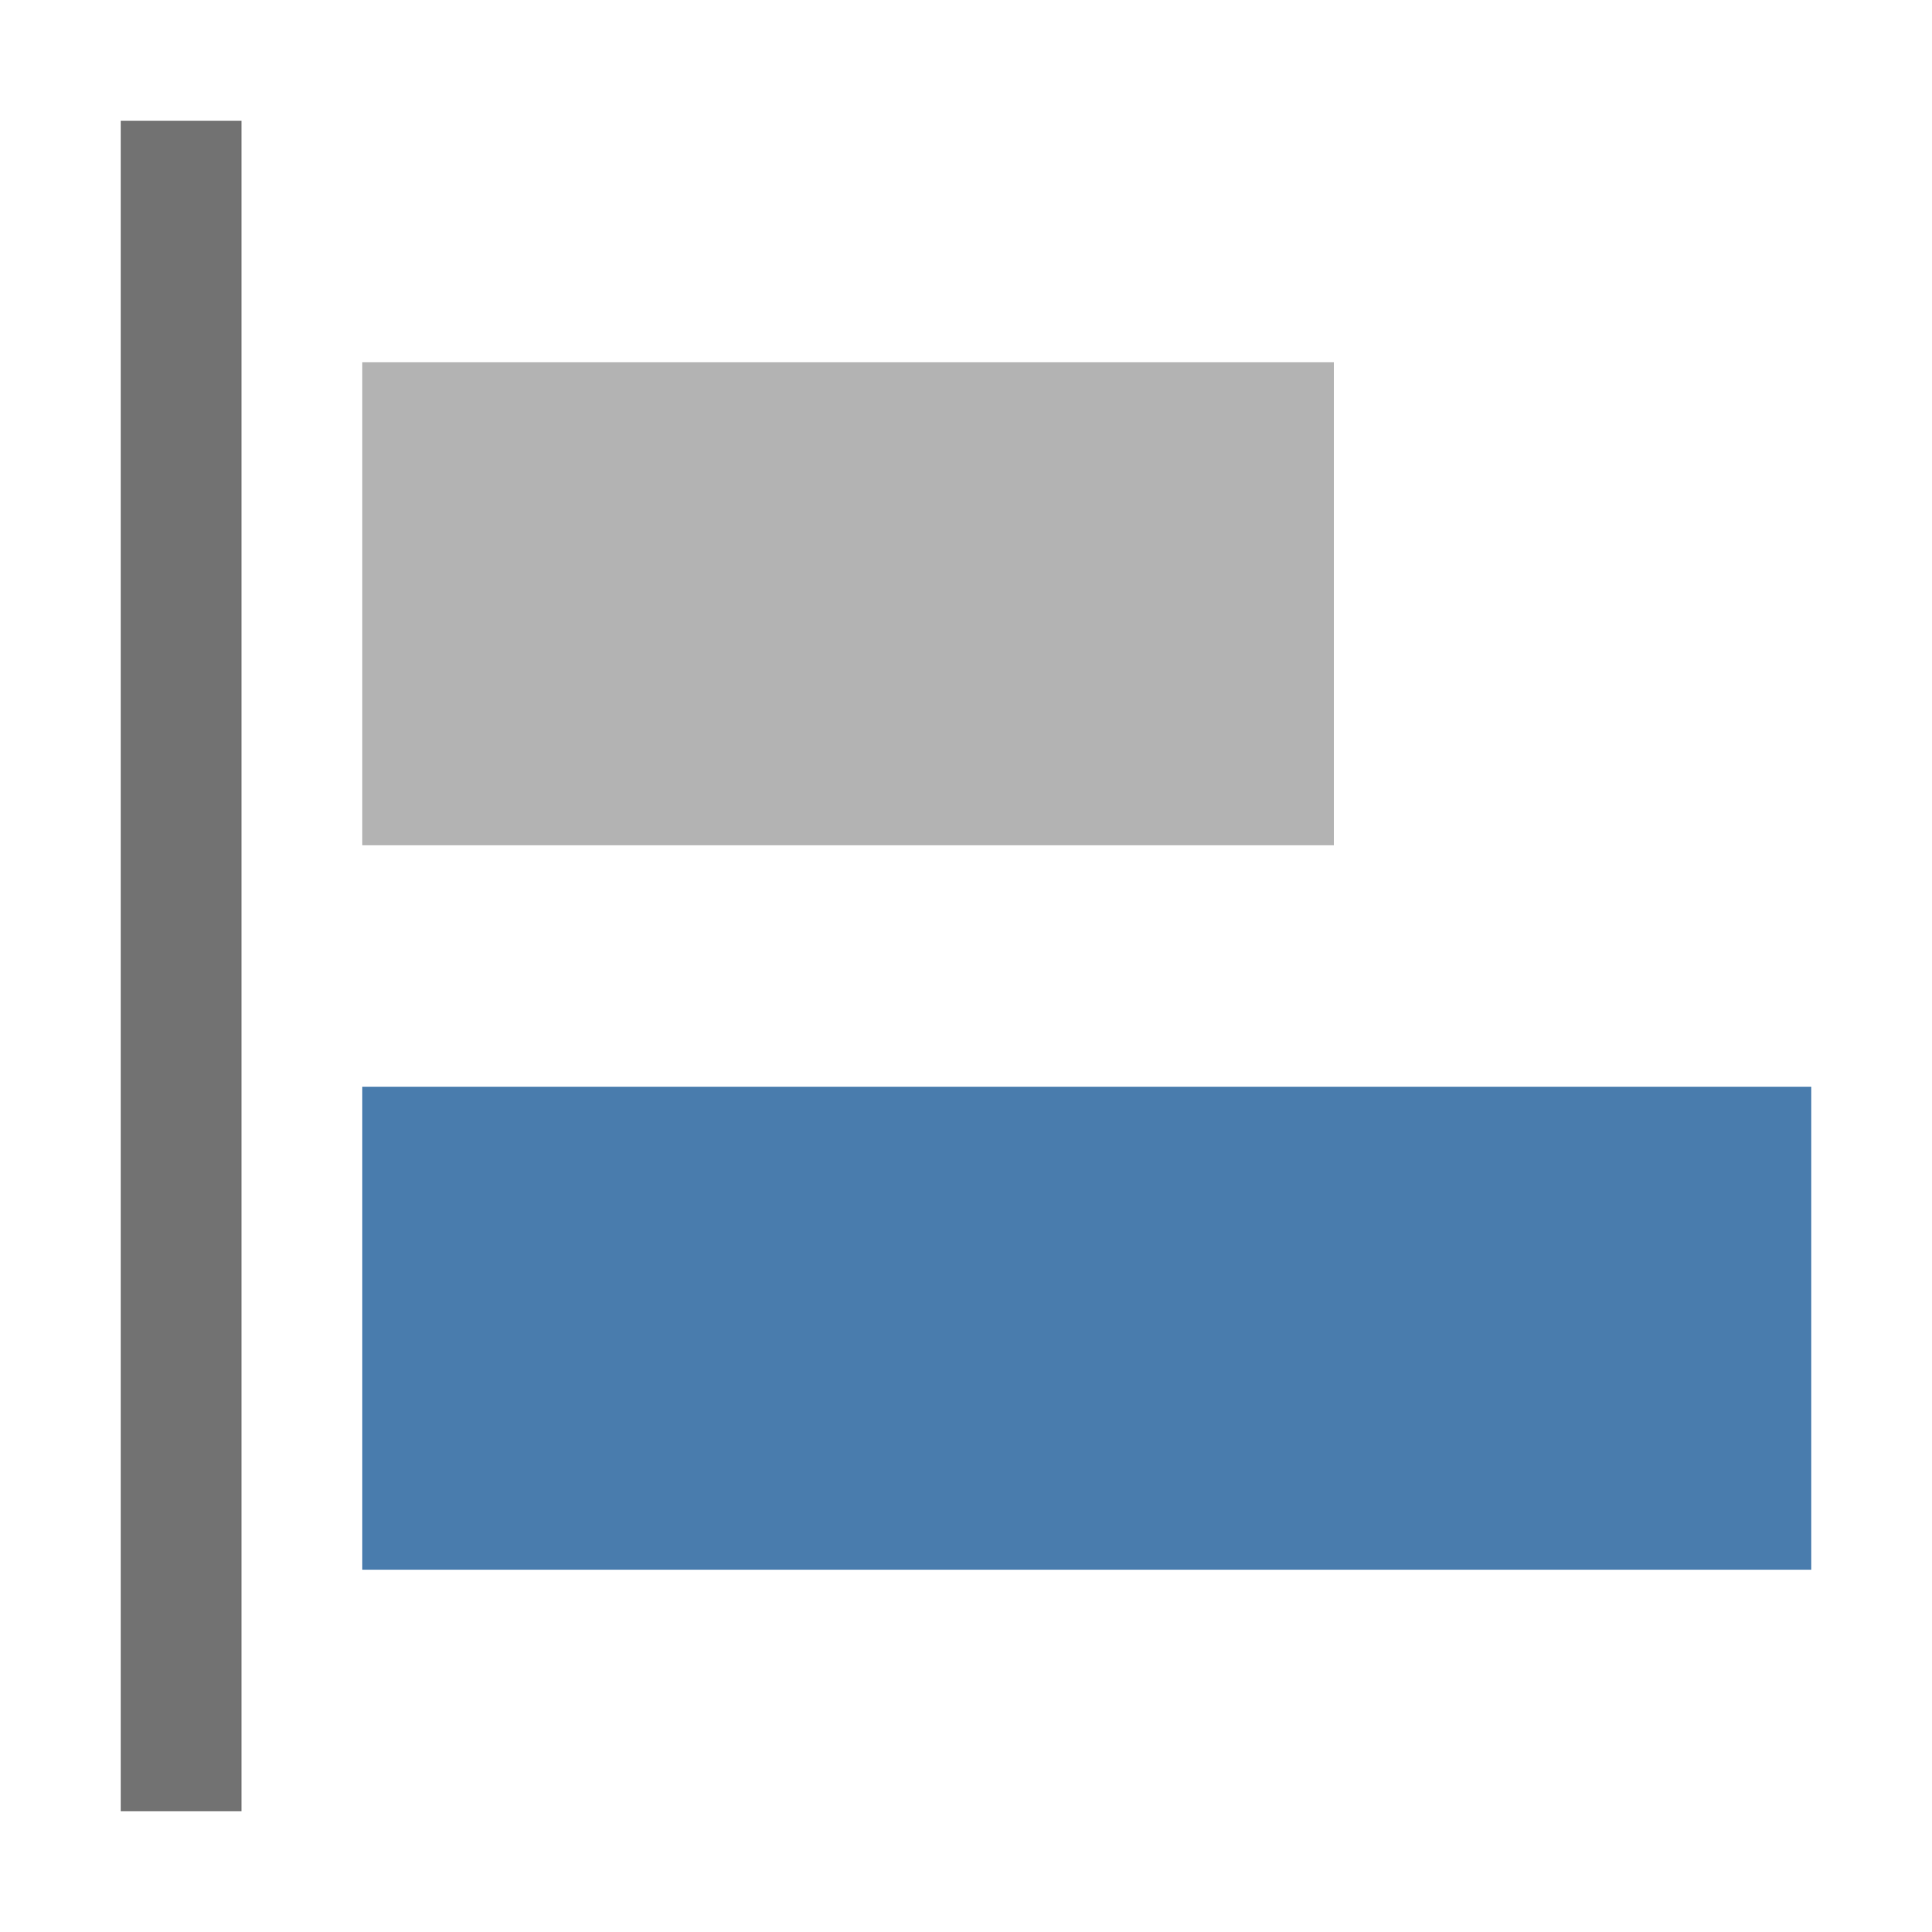
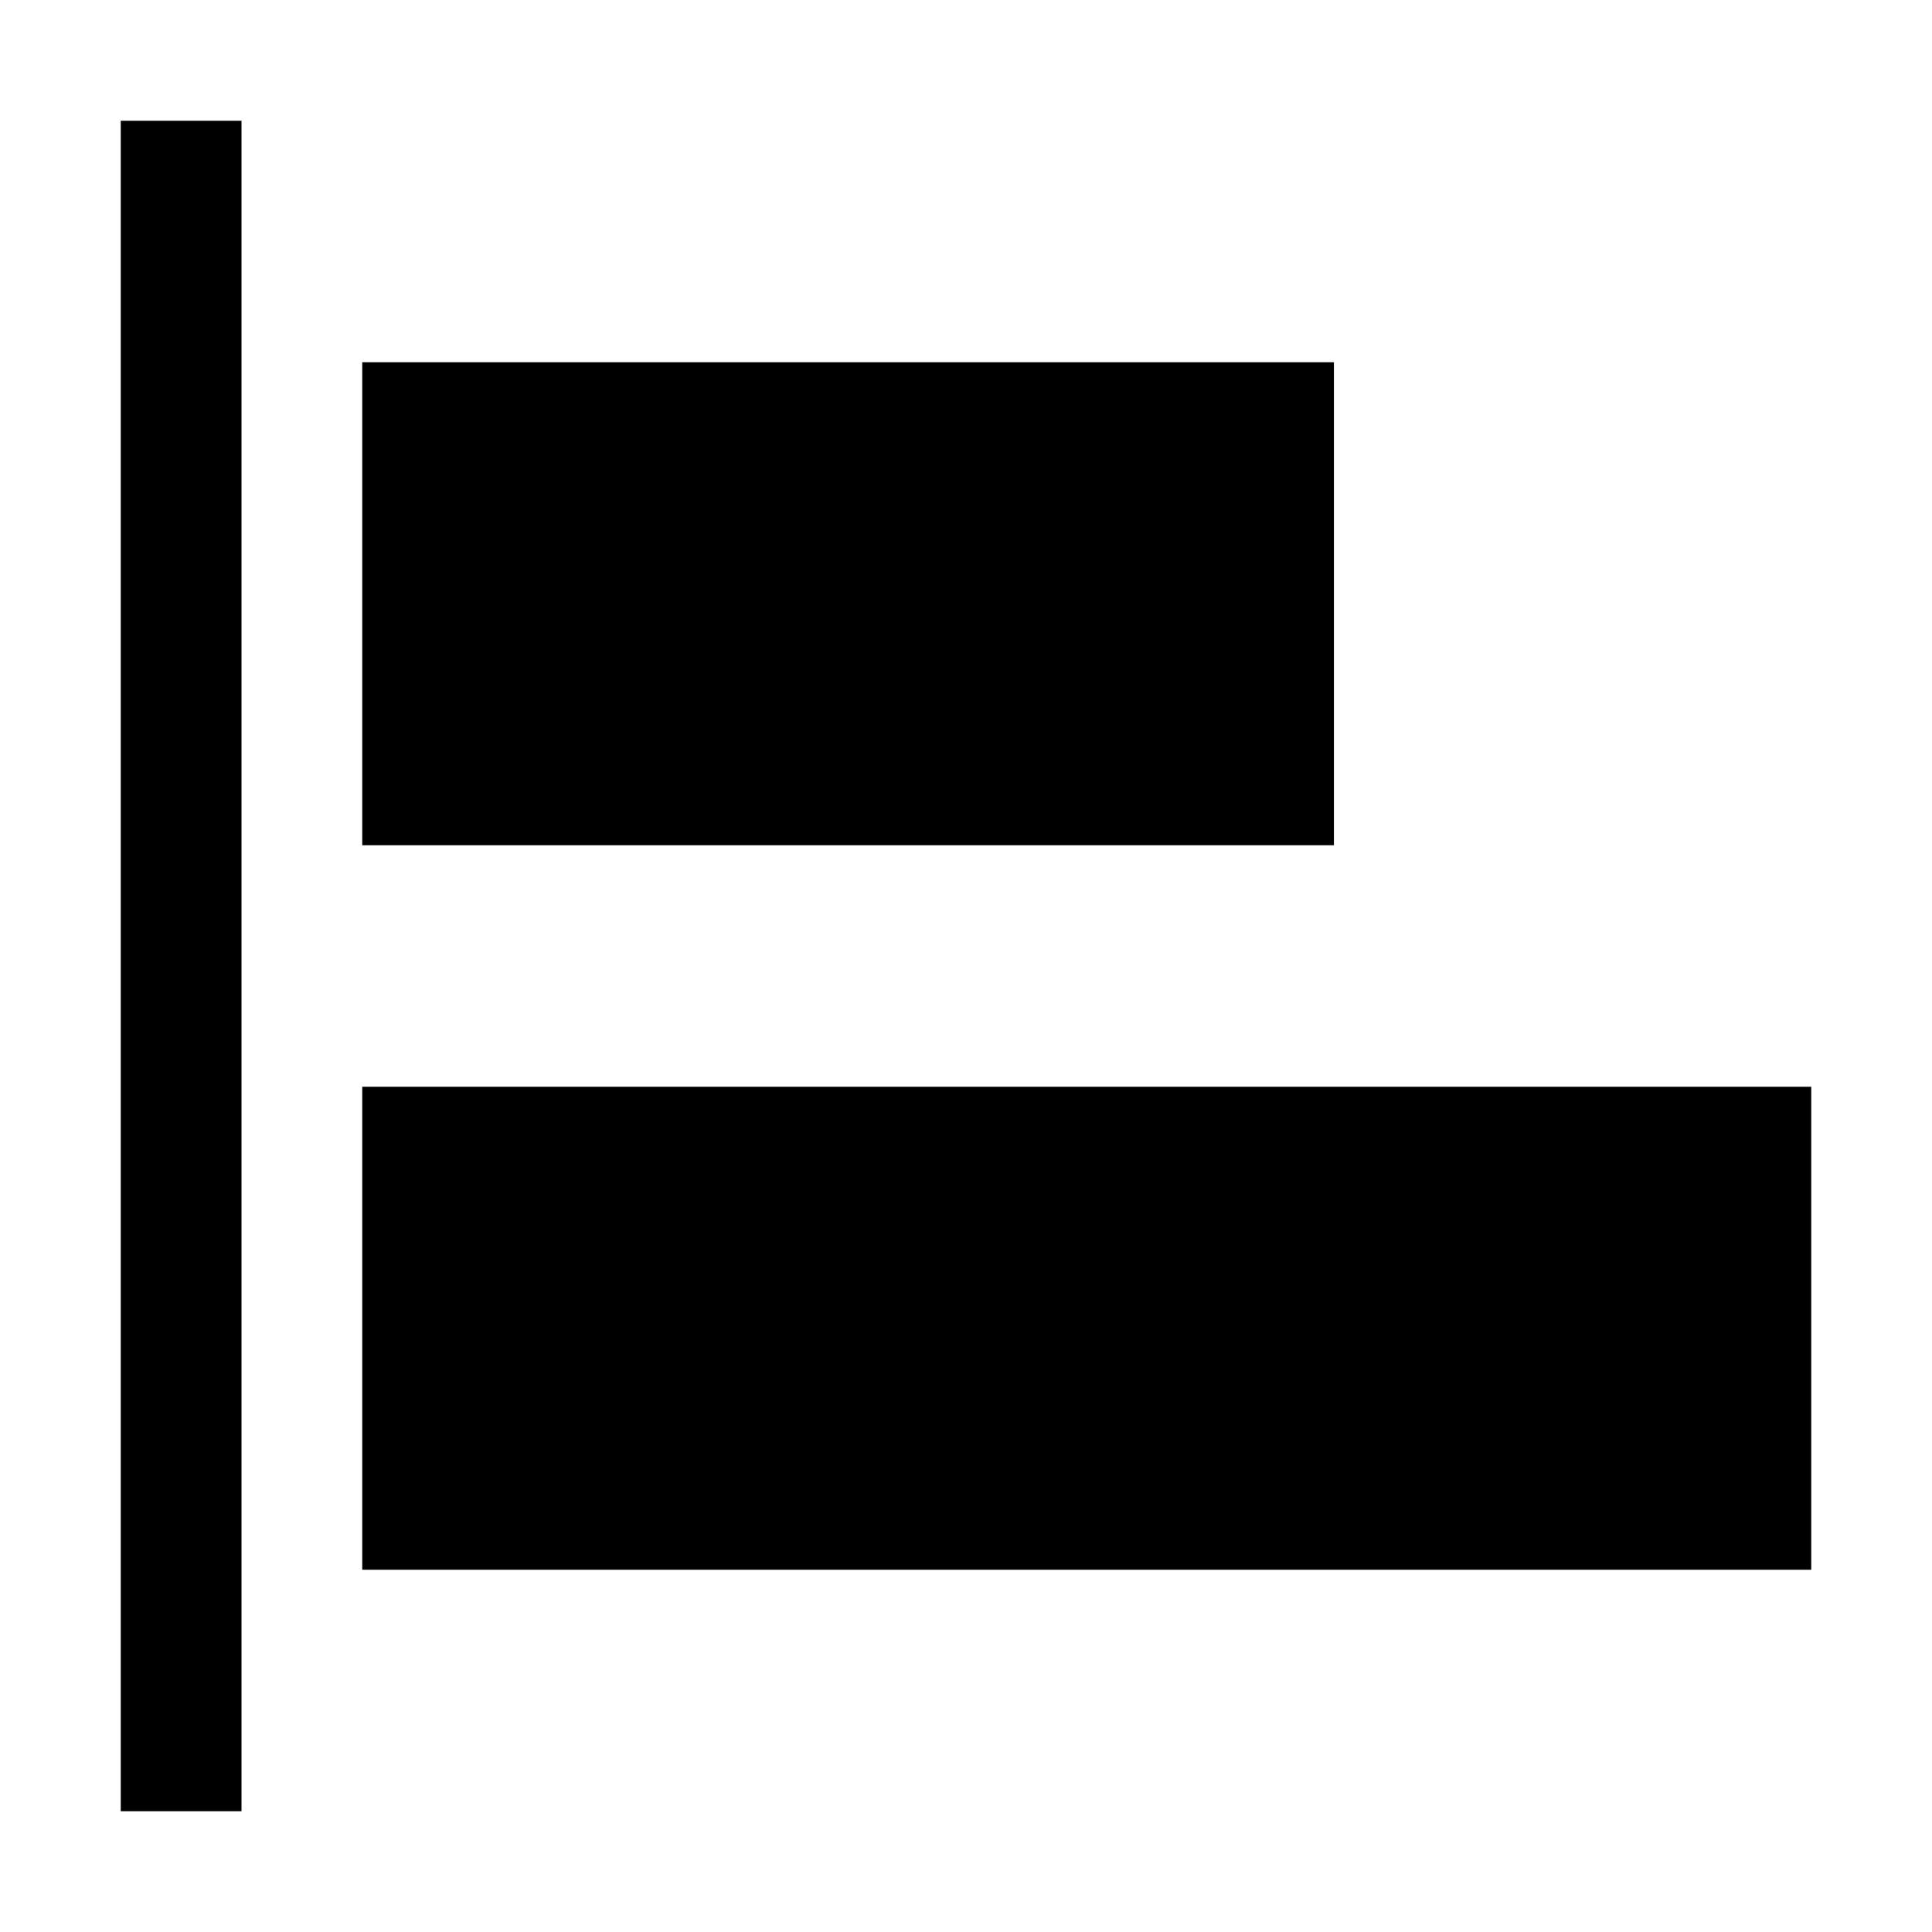
<svg xmlns="http://www.w3.org/2000/svg" t="1713769382725" class="icon" viewBox="0 0 1024 1024" version="1.1" p-id="20260" width="200" height="200">
-   <path d="M64 64h64v896H64z" fill="#727272" p-id="20261" />
-   <path d="M192 192h515v256H192z" fill="#B3B3B3" p-id="20262" />
-   <path d="M192 576h768v256H192z" fill="#497CAD" p-id="20263" />
+   <path d="M64 64h64v896H64z" lee="#727272" p-id="20261" />
+   <path d="M192 192h515v256H192z" lee="#B3B3B3" p-id="20262" />
+   <path d="M192 576h768v256H192z" lee="#497CAD" p-id="20263" />
</svg>
